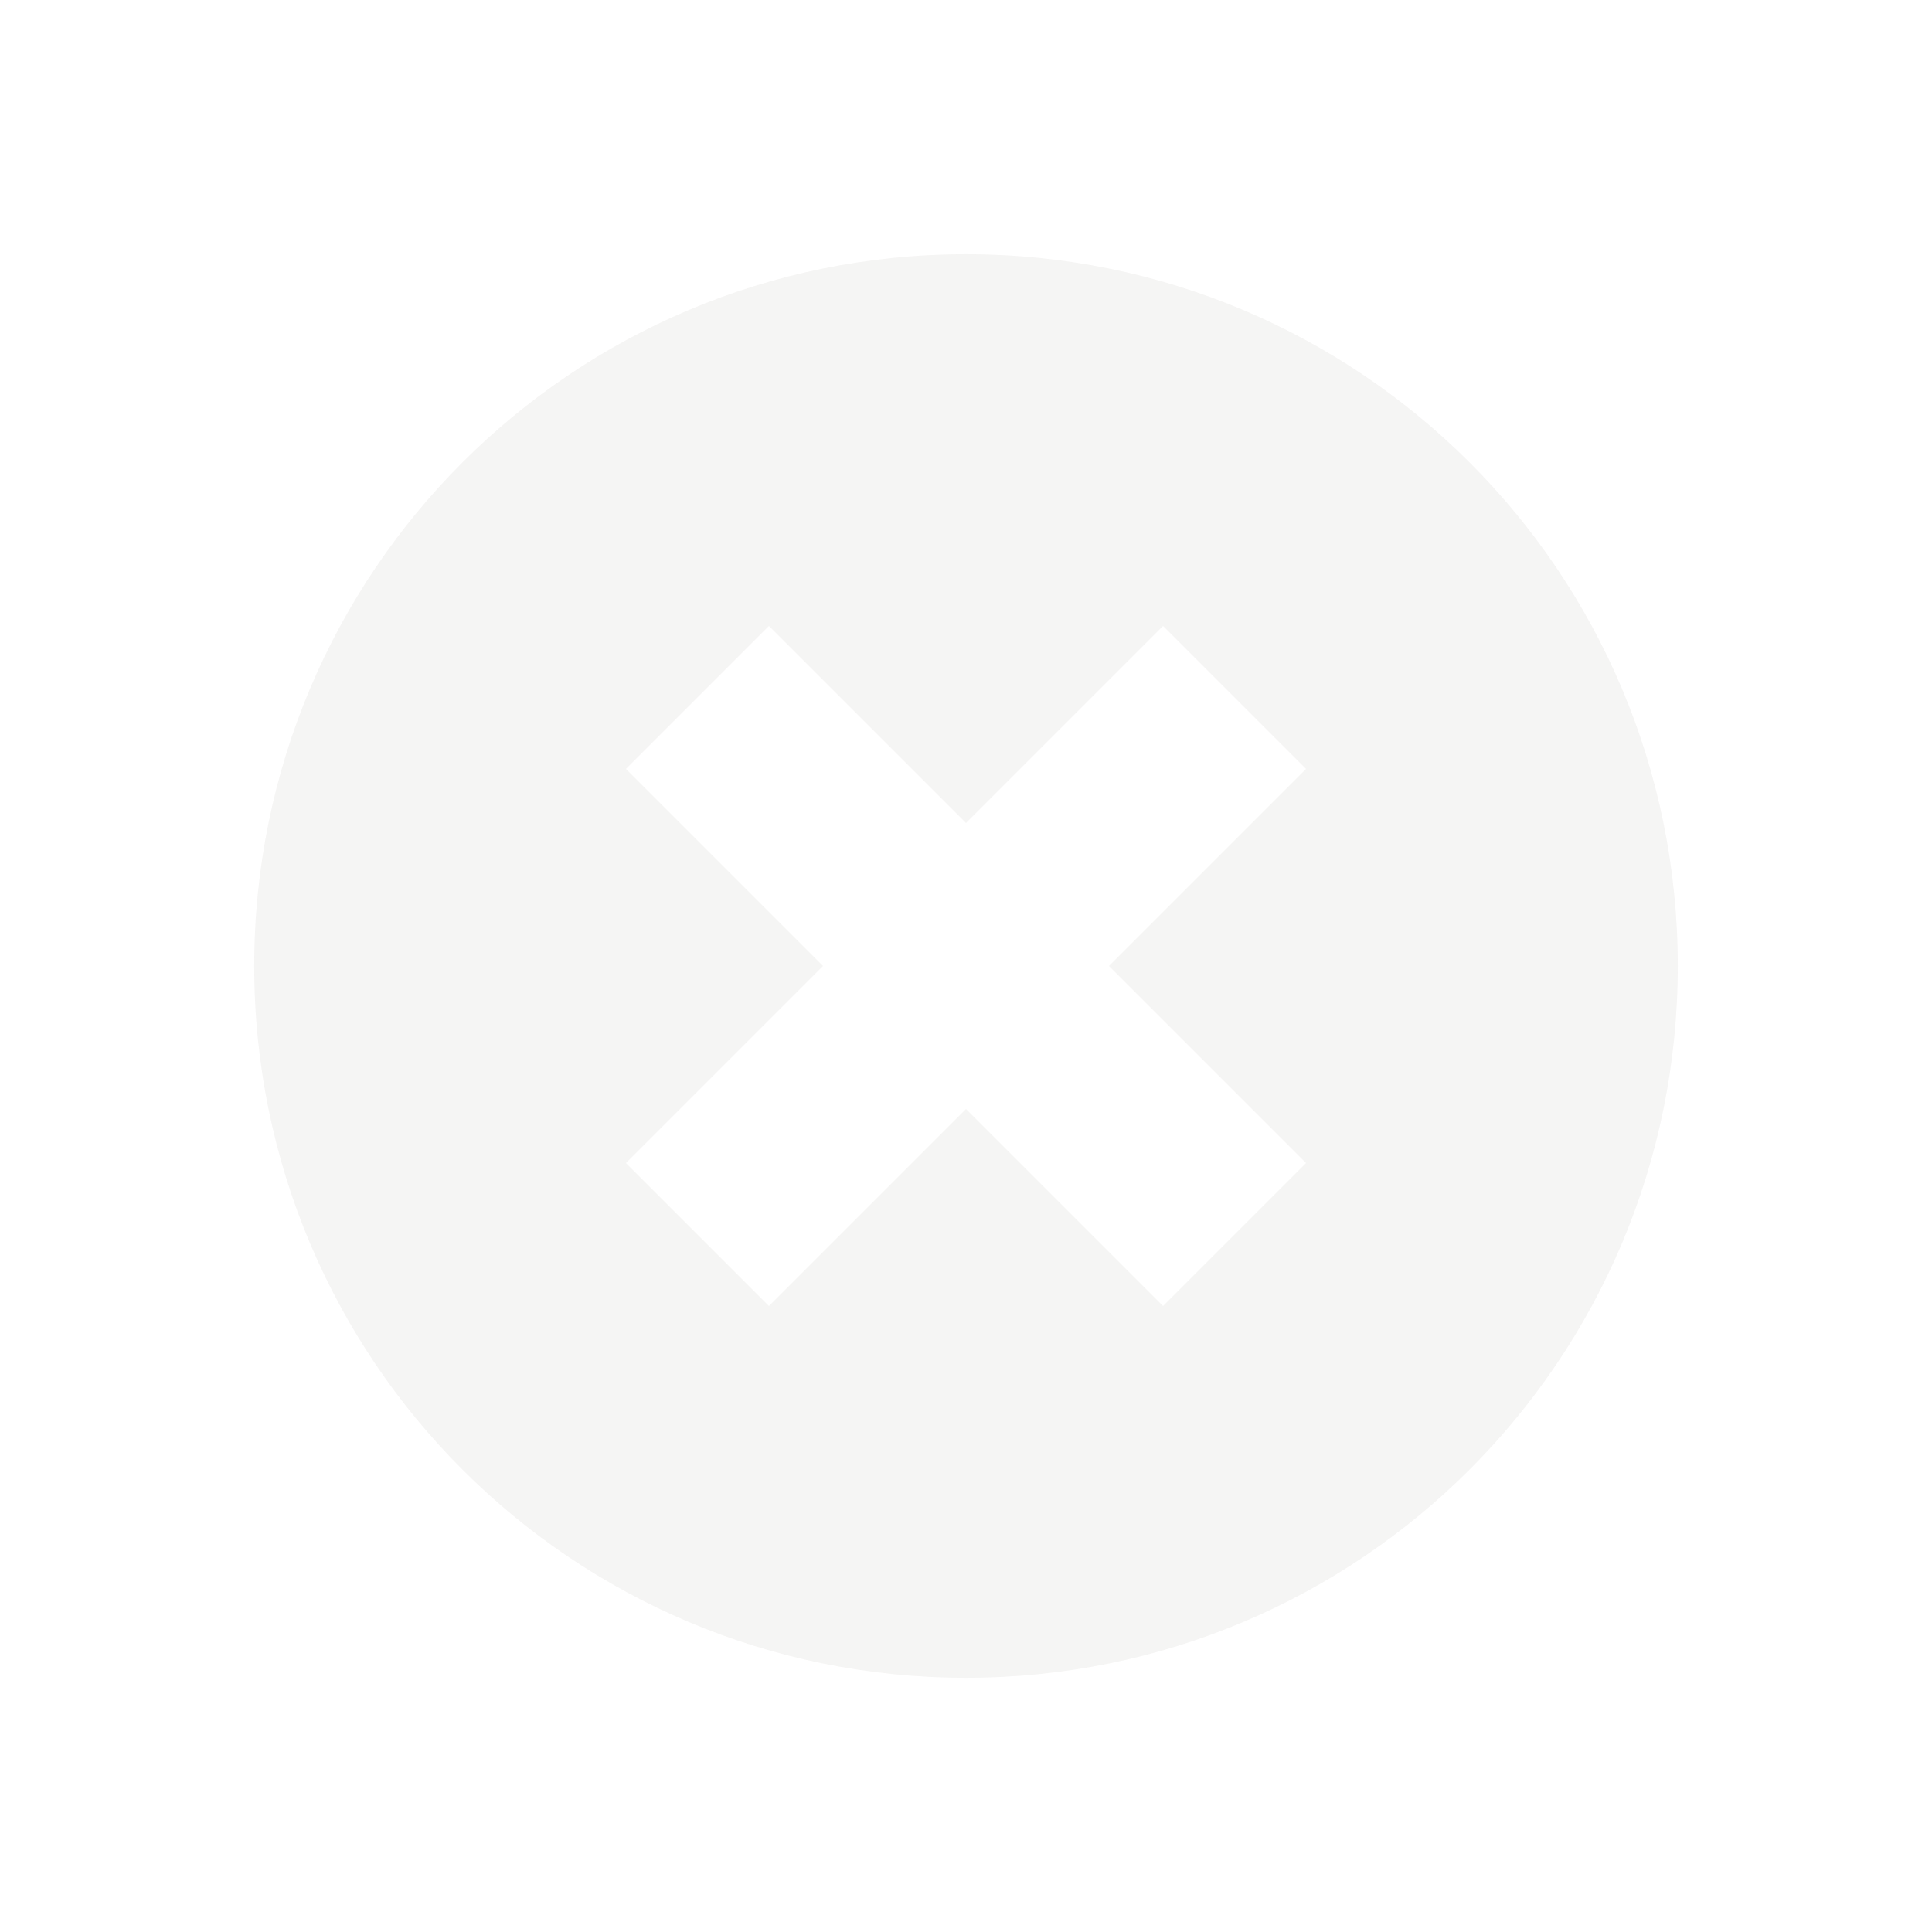
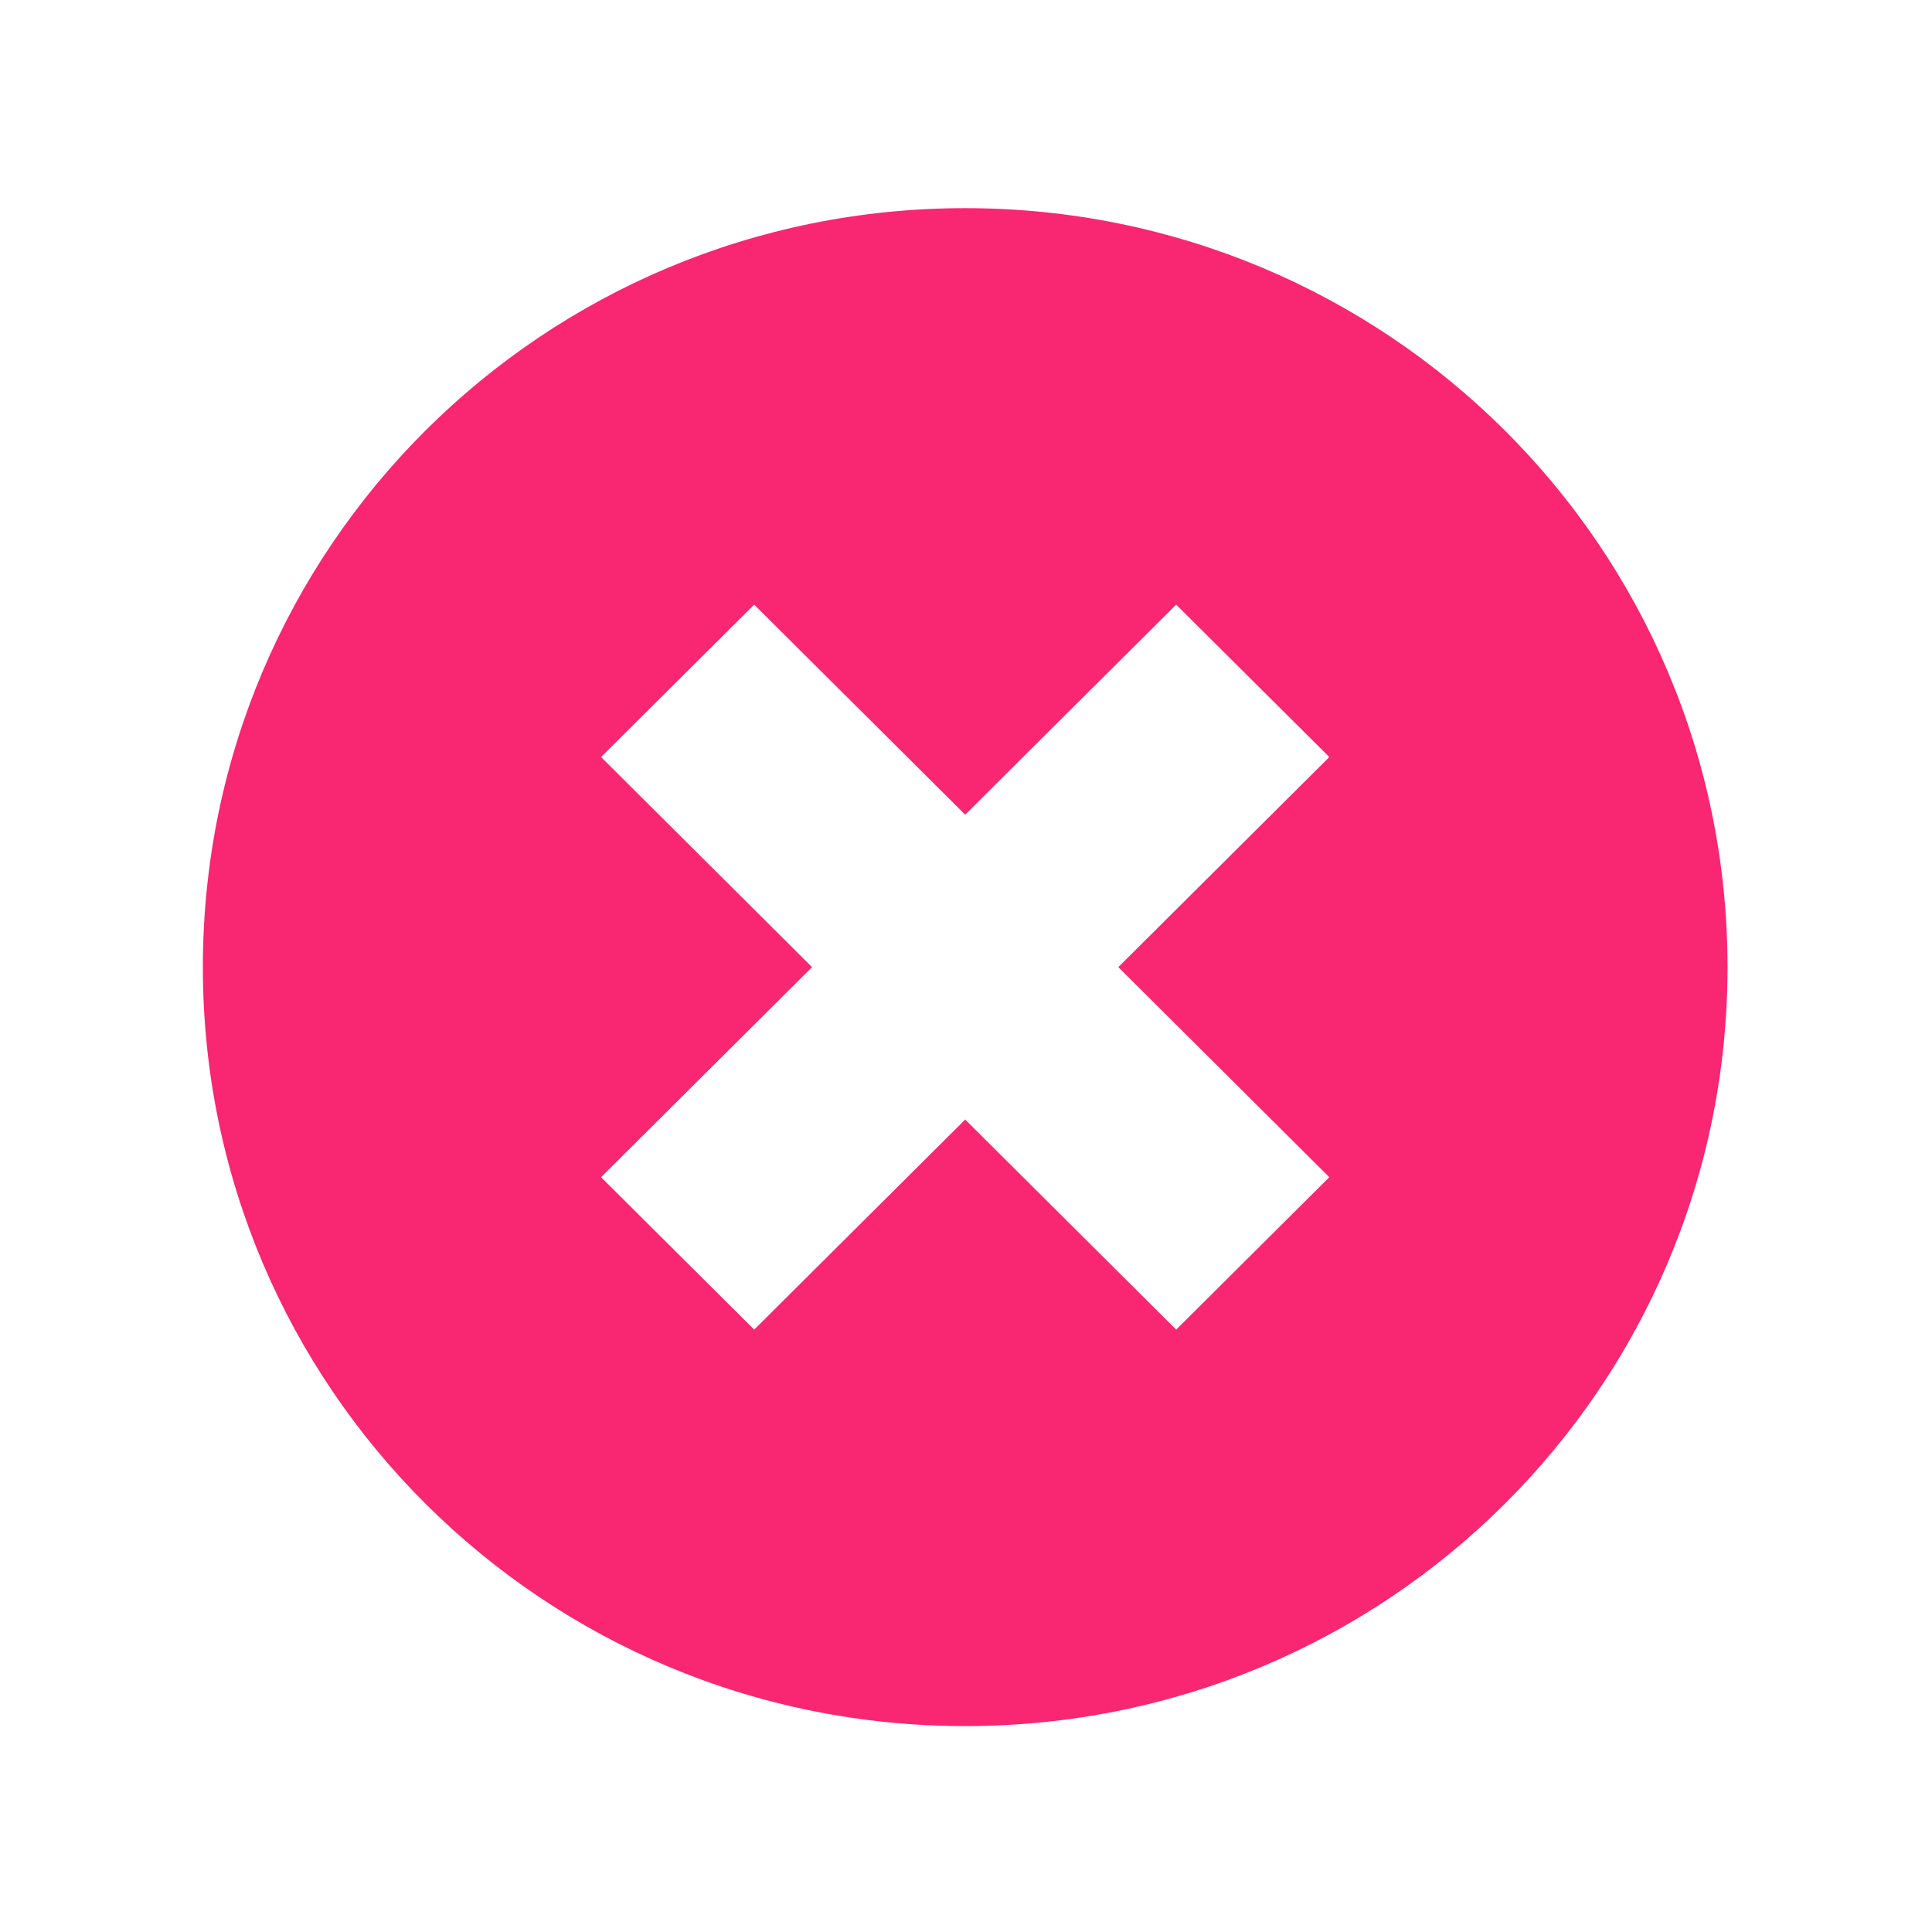
<svg xmlns="http://www.w3.org/2000/svg" xmlns:ns1="http://www.openswatchbook.org/uri/2009/osb" id="svg4486" height="19" viewBox="0 0 19 19" width="19" version="1.1">
  <defs id="defs10">
    <linearGradient id="linearGradient3781" ns1:paint="solid">
      <stop style="stop-color:#000000;stop-opacity:1;" offset="0" id="stop3783" />
    </linearGradient>
  </defs>
  <g id="layer1" transform="translate(290.21 -522.86)">
    <g id="g4113" transform="translate(-289.71 -511)">
      <rect id="rect4539" style="color:#000000;fill:none" height="19" width="19" y="1033.86" x="-0.5" />
-       <path style="opacity:0.75;fill:#f2f1f0;fill-opacity:1;stroke:none" d="M 9.5 2.5 C 5.627 2.5 2.5 5.627 2.5 9.5 C 2.5 13.373 5.627 16.5 9.5 16.5 C 13.373 16.5 16.5 13.373 16.5 9.5 C 16.5 5.627 13.373 2.5 9.5 2.5 z M 7.562 6.156 L 9.5 8.094 L 11.438 6.156 L 12.844 7.562 L 10.906 9.5 L 12.844 11.438 L 11.438 12.844 L 9.5 10.906 L 7.562 12.844 L 6.156 11.438 L 8.094 9.5 L 6.156 7.562 L 7.562 6.156 z " transform="translate(-0.5,1033.86)" id="path2985" />
+       <path style="opacity:1;fill:#f92672;fill-opacity:1;stroke:none" d="m 8.992,1035.907 c -4.148,0 -7.497,3.334 -7.497,7.464 0,4.13 3.349,7.464 7.497,7.464 4.148,0 7.497,-3.334 7.497,-7.464 0,-4.13 -3.349,-7.464 -7.497,-7.464 z m -2.075,3.899 2.075,2.066 2.075,-2.066 1.506,1.499 -2.075,2.066 2.075,2.066 -1.506,1.499 -2.075,-2.066 -2.075,2.066 -1.506,-1.499 2.075,-2.066 -2.075,-2.066 1.506,-1.499 z" id="path2985" />
    </g>
  </g>
</svg>
